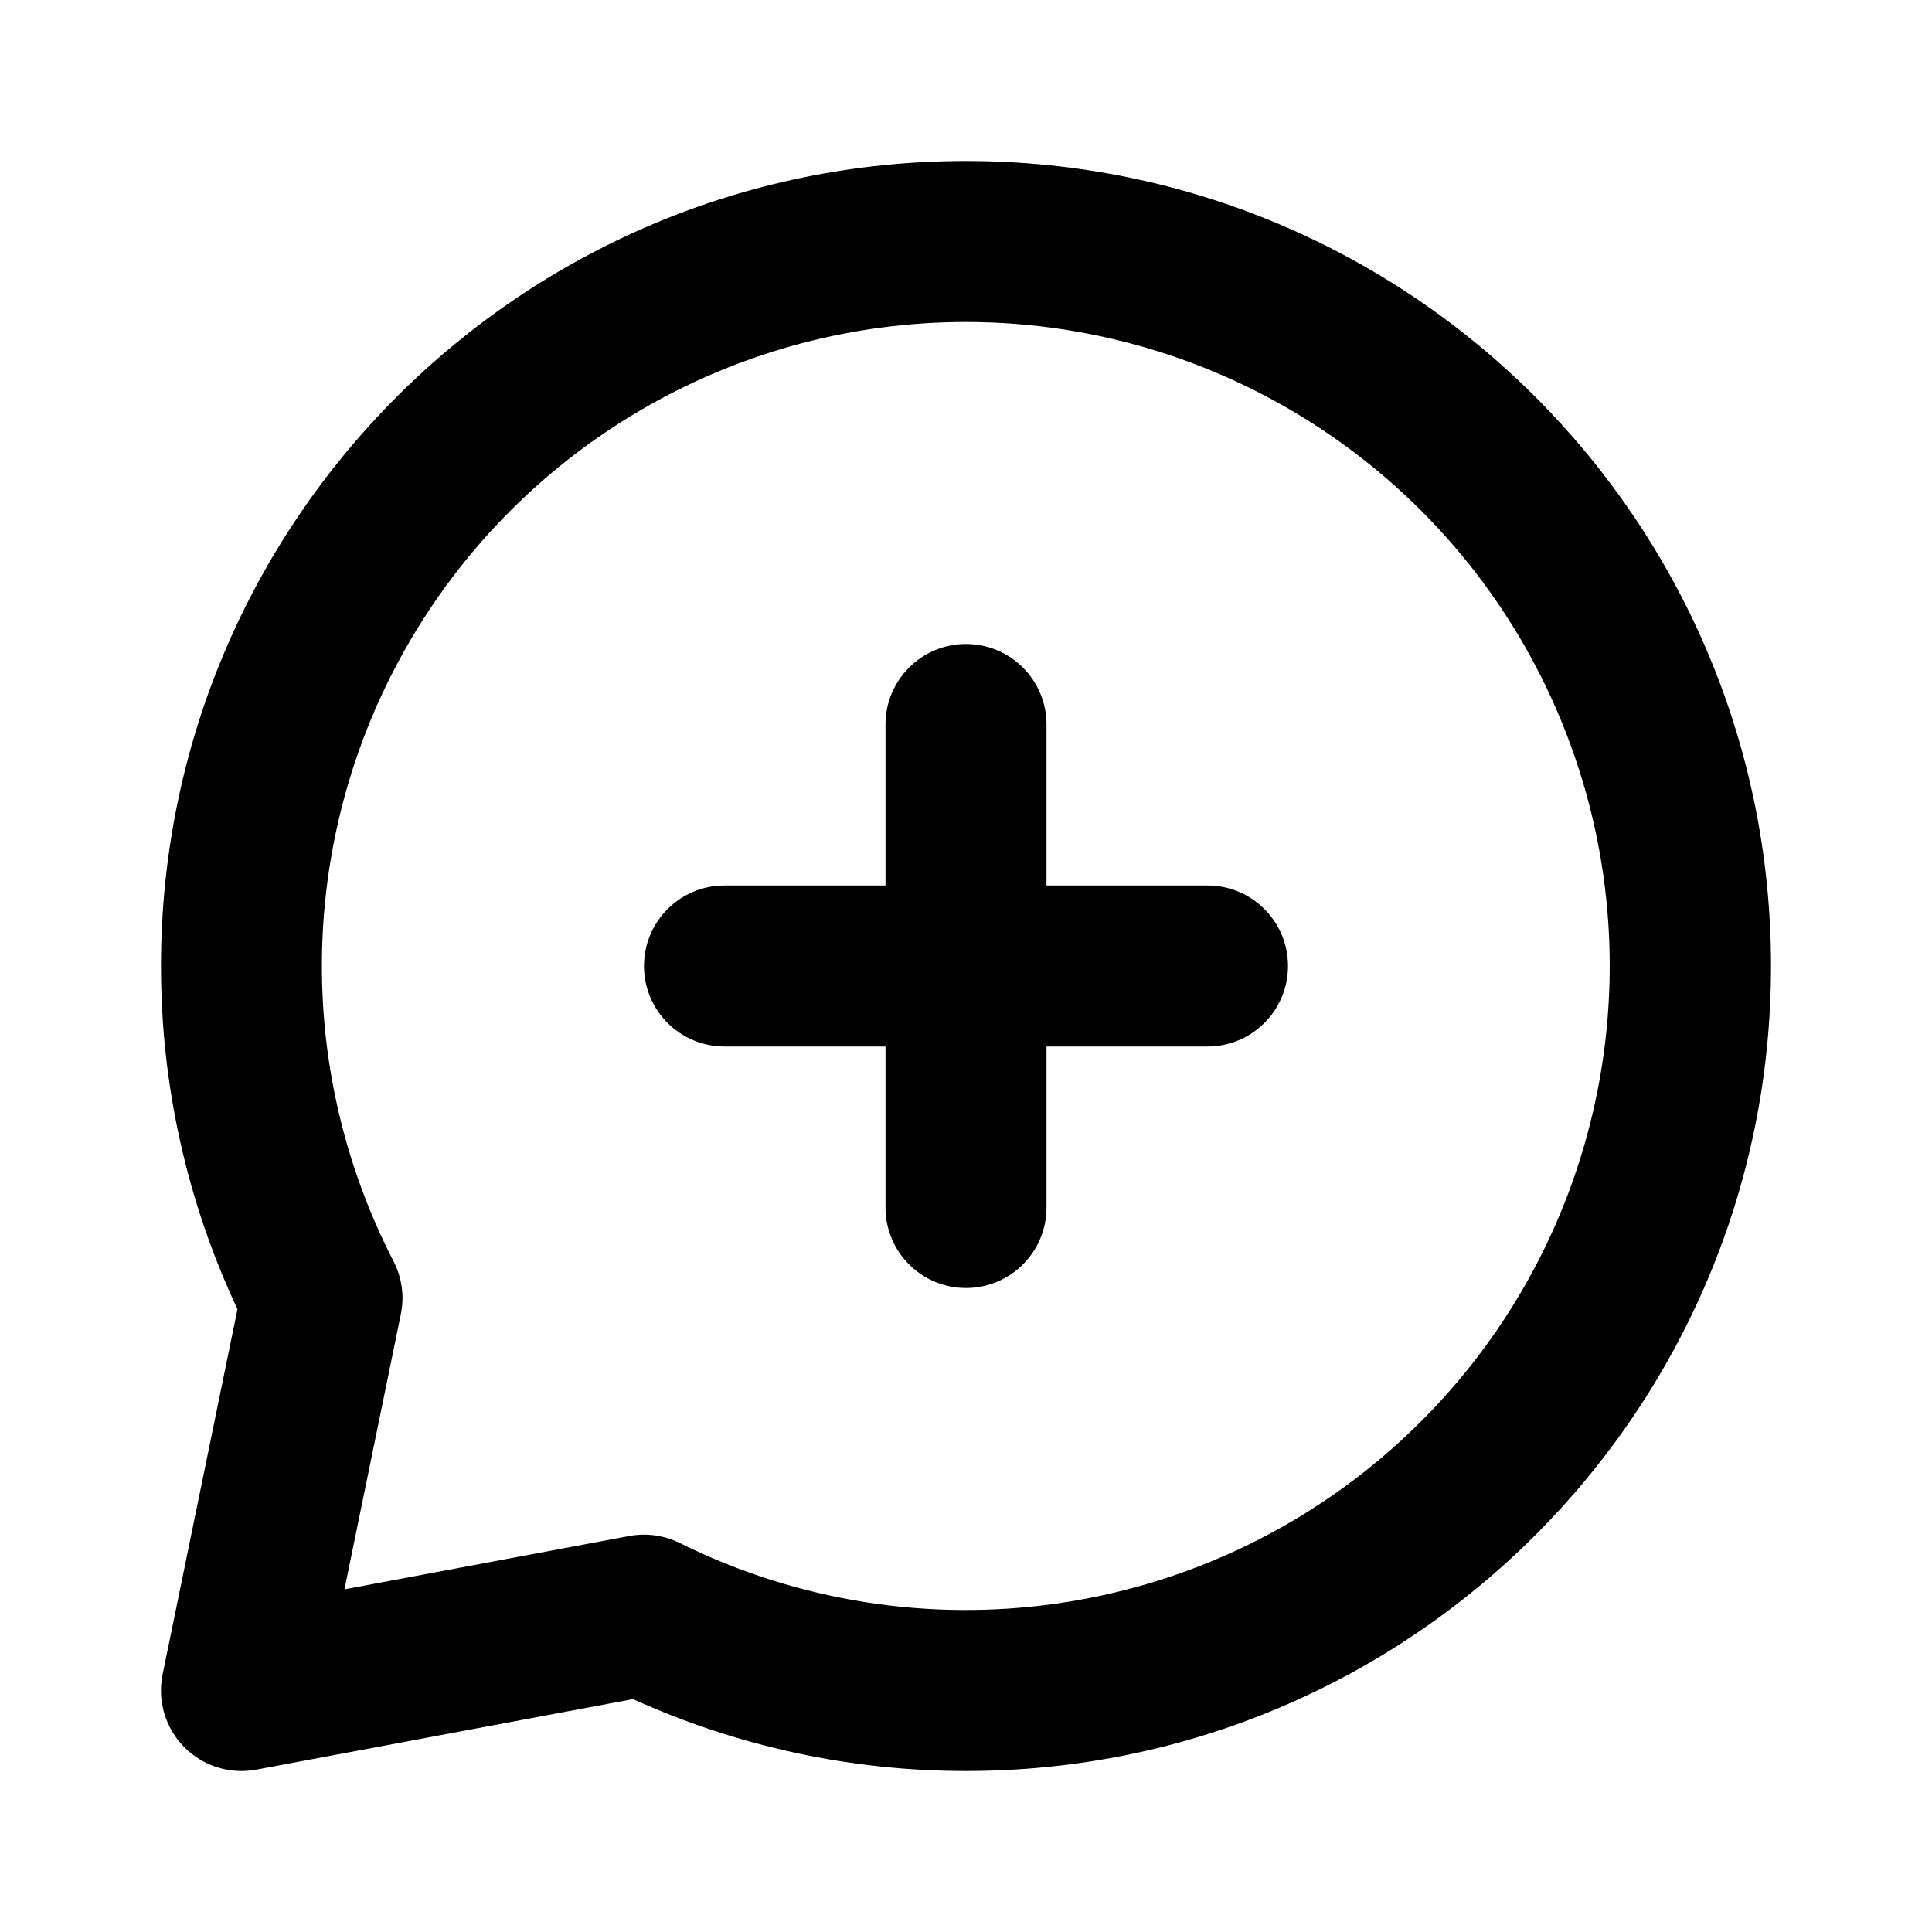
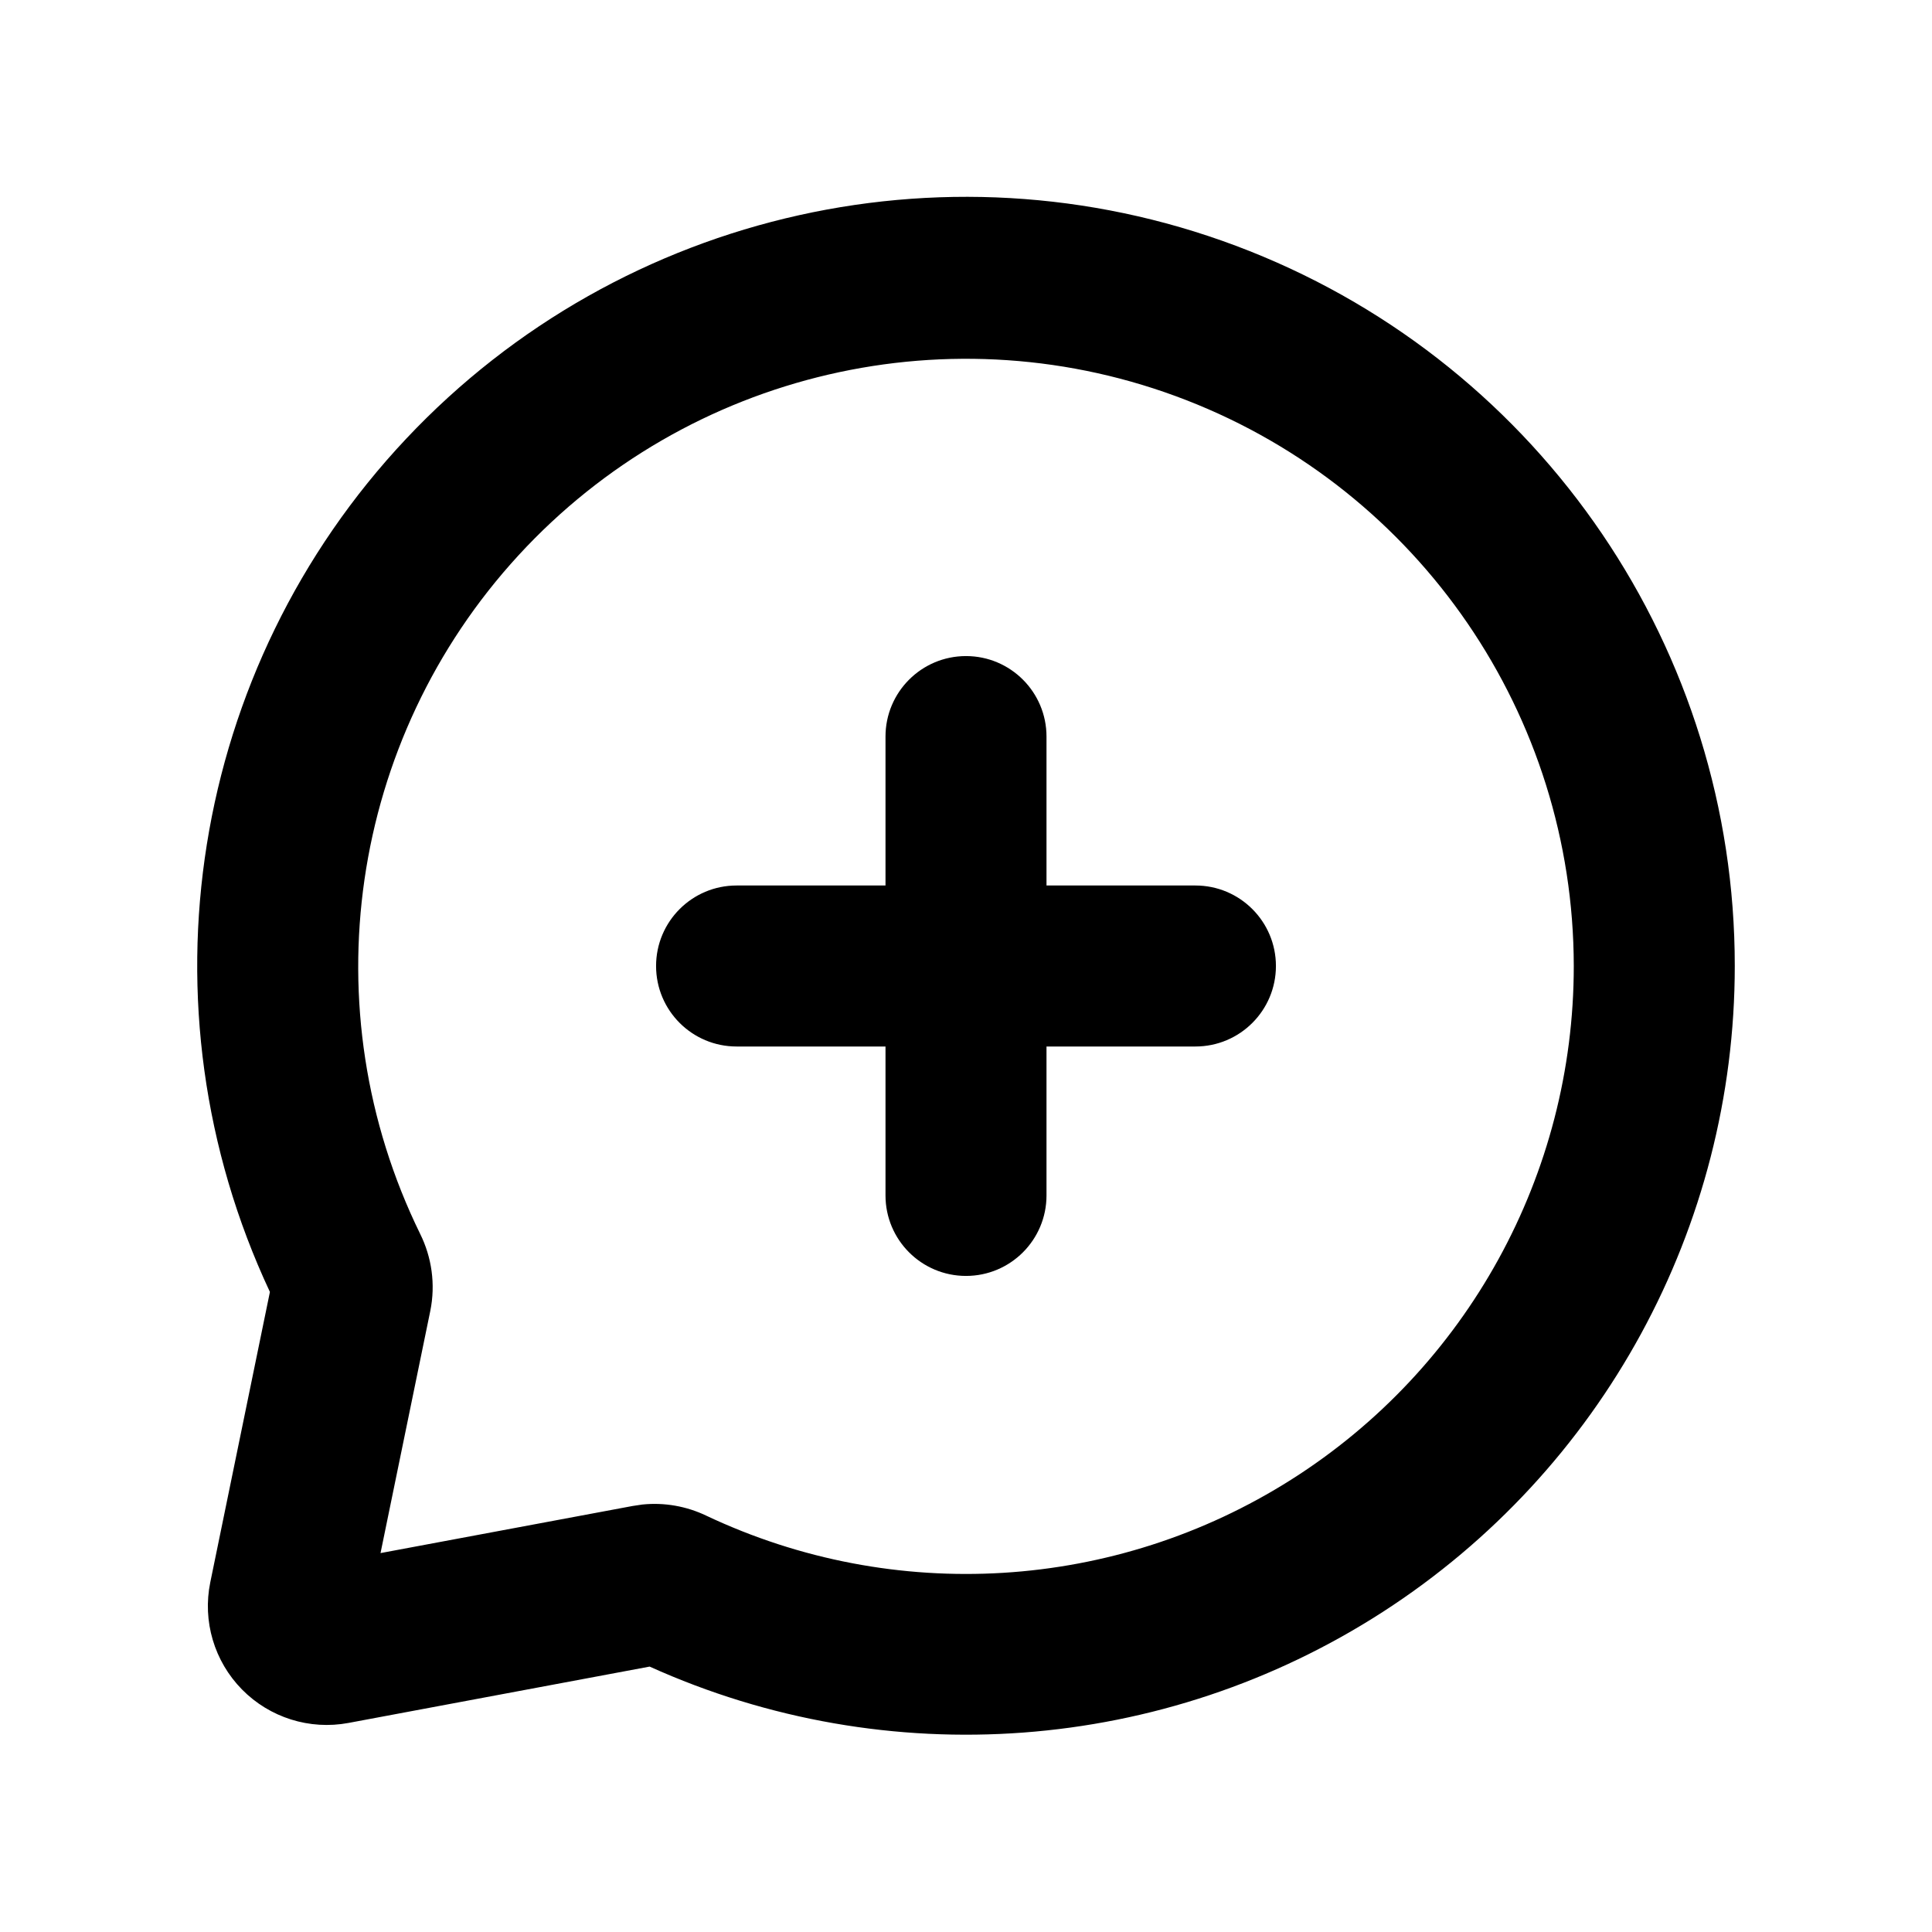
<svg xmlns="http://www.w3.org/2000/svg" fill="none" viewBox="0 0 24 24">
-   <path fill="#000" d="M12 2c5.523 0 10 4.477 10 10s-4.477 10-10 10a10 10 0 0 1-4.136-.893l-4.68.876A1 1 0 0 1 2.02 20.8l.93-4.537A10 10 0 0 1 2 12C2 6.477 6.477 2 12 2Zm0 2a8 8 0 0 0-7.111 11.668 1 1 0 0 1 .09.66l-.7 3.415 3.537-.662c.214-.04.435-.009.63.088A8 8 0 1 0 12 4Zm0 4a1 1 0 0 1 1 1v2h2a1 1 0 1 1 0 2h-2v2a1 1 0 1 1-2 0v-2H9a1 1 0 1 1 0-2h2V9a1 1 0 0 1 1-1Z" />
+   <path fill="#000" fill-rule="evenodd" d="M19.55 12a7.55 7.55 0 1 0-14.33 3.329c.142.287.193.623.125.957l-.618 3.007 3.131-.585.12-.018c.277-.029.552.022.793.137A7.55 7.55 0 0 0 19.55 12Zm2 0a9.55 9.55 0 0 1-13.48 8.703l-3.741.7a1.476 1.476 0 0 1-1.717-1.746l.741-3.608A9.55 9.55 0 1 1 21.55 12ZM11 14.85V13H9.15a1 1 0 1 1 0-2H11V9.15a1 1 0 0 1 2 0V11h1.85a1 1 0 0 1 0 2H13v1.85a1 1 0 0 1-2 0Z" clip-rule="evenodd" />
</svg>
